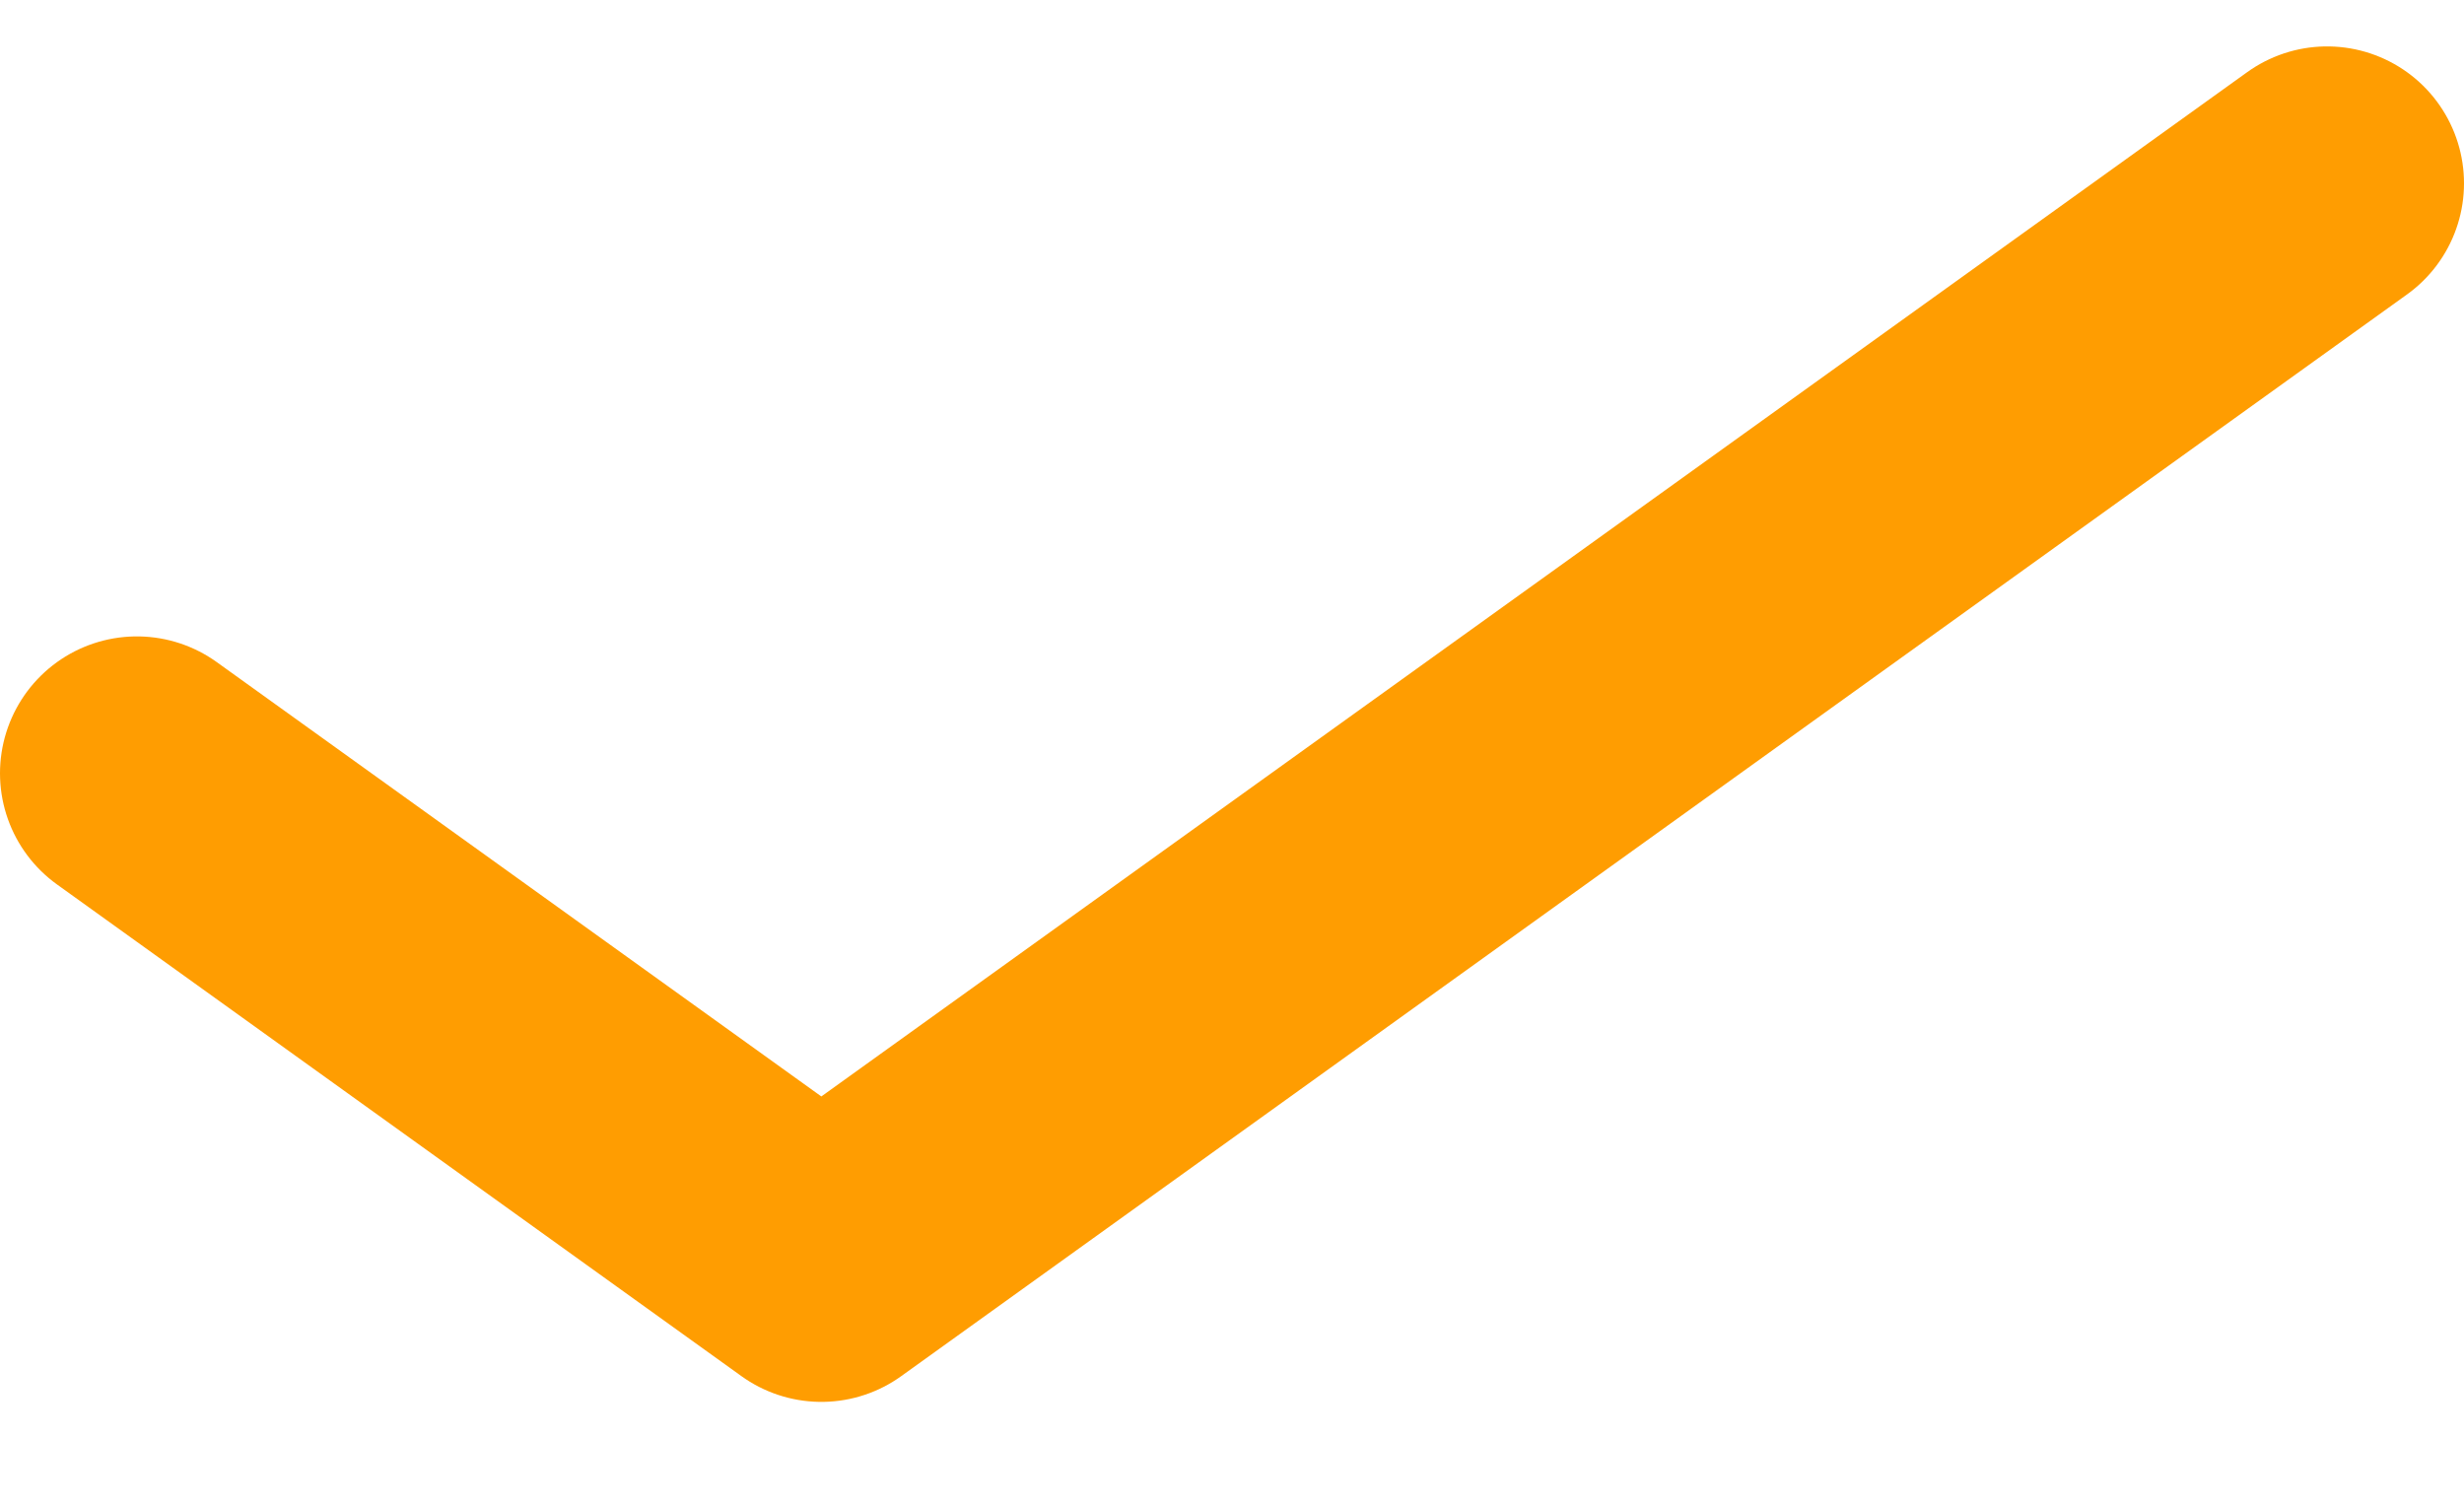
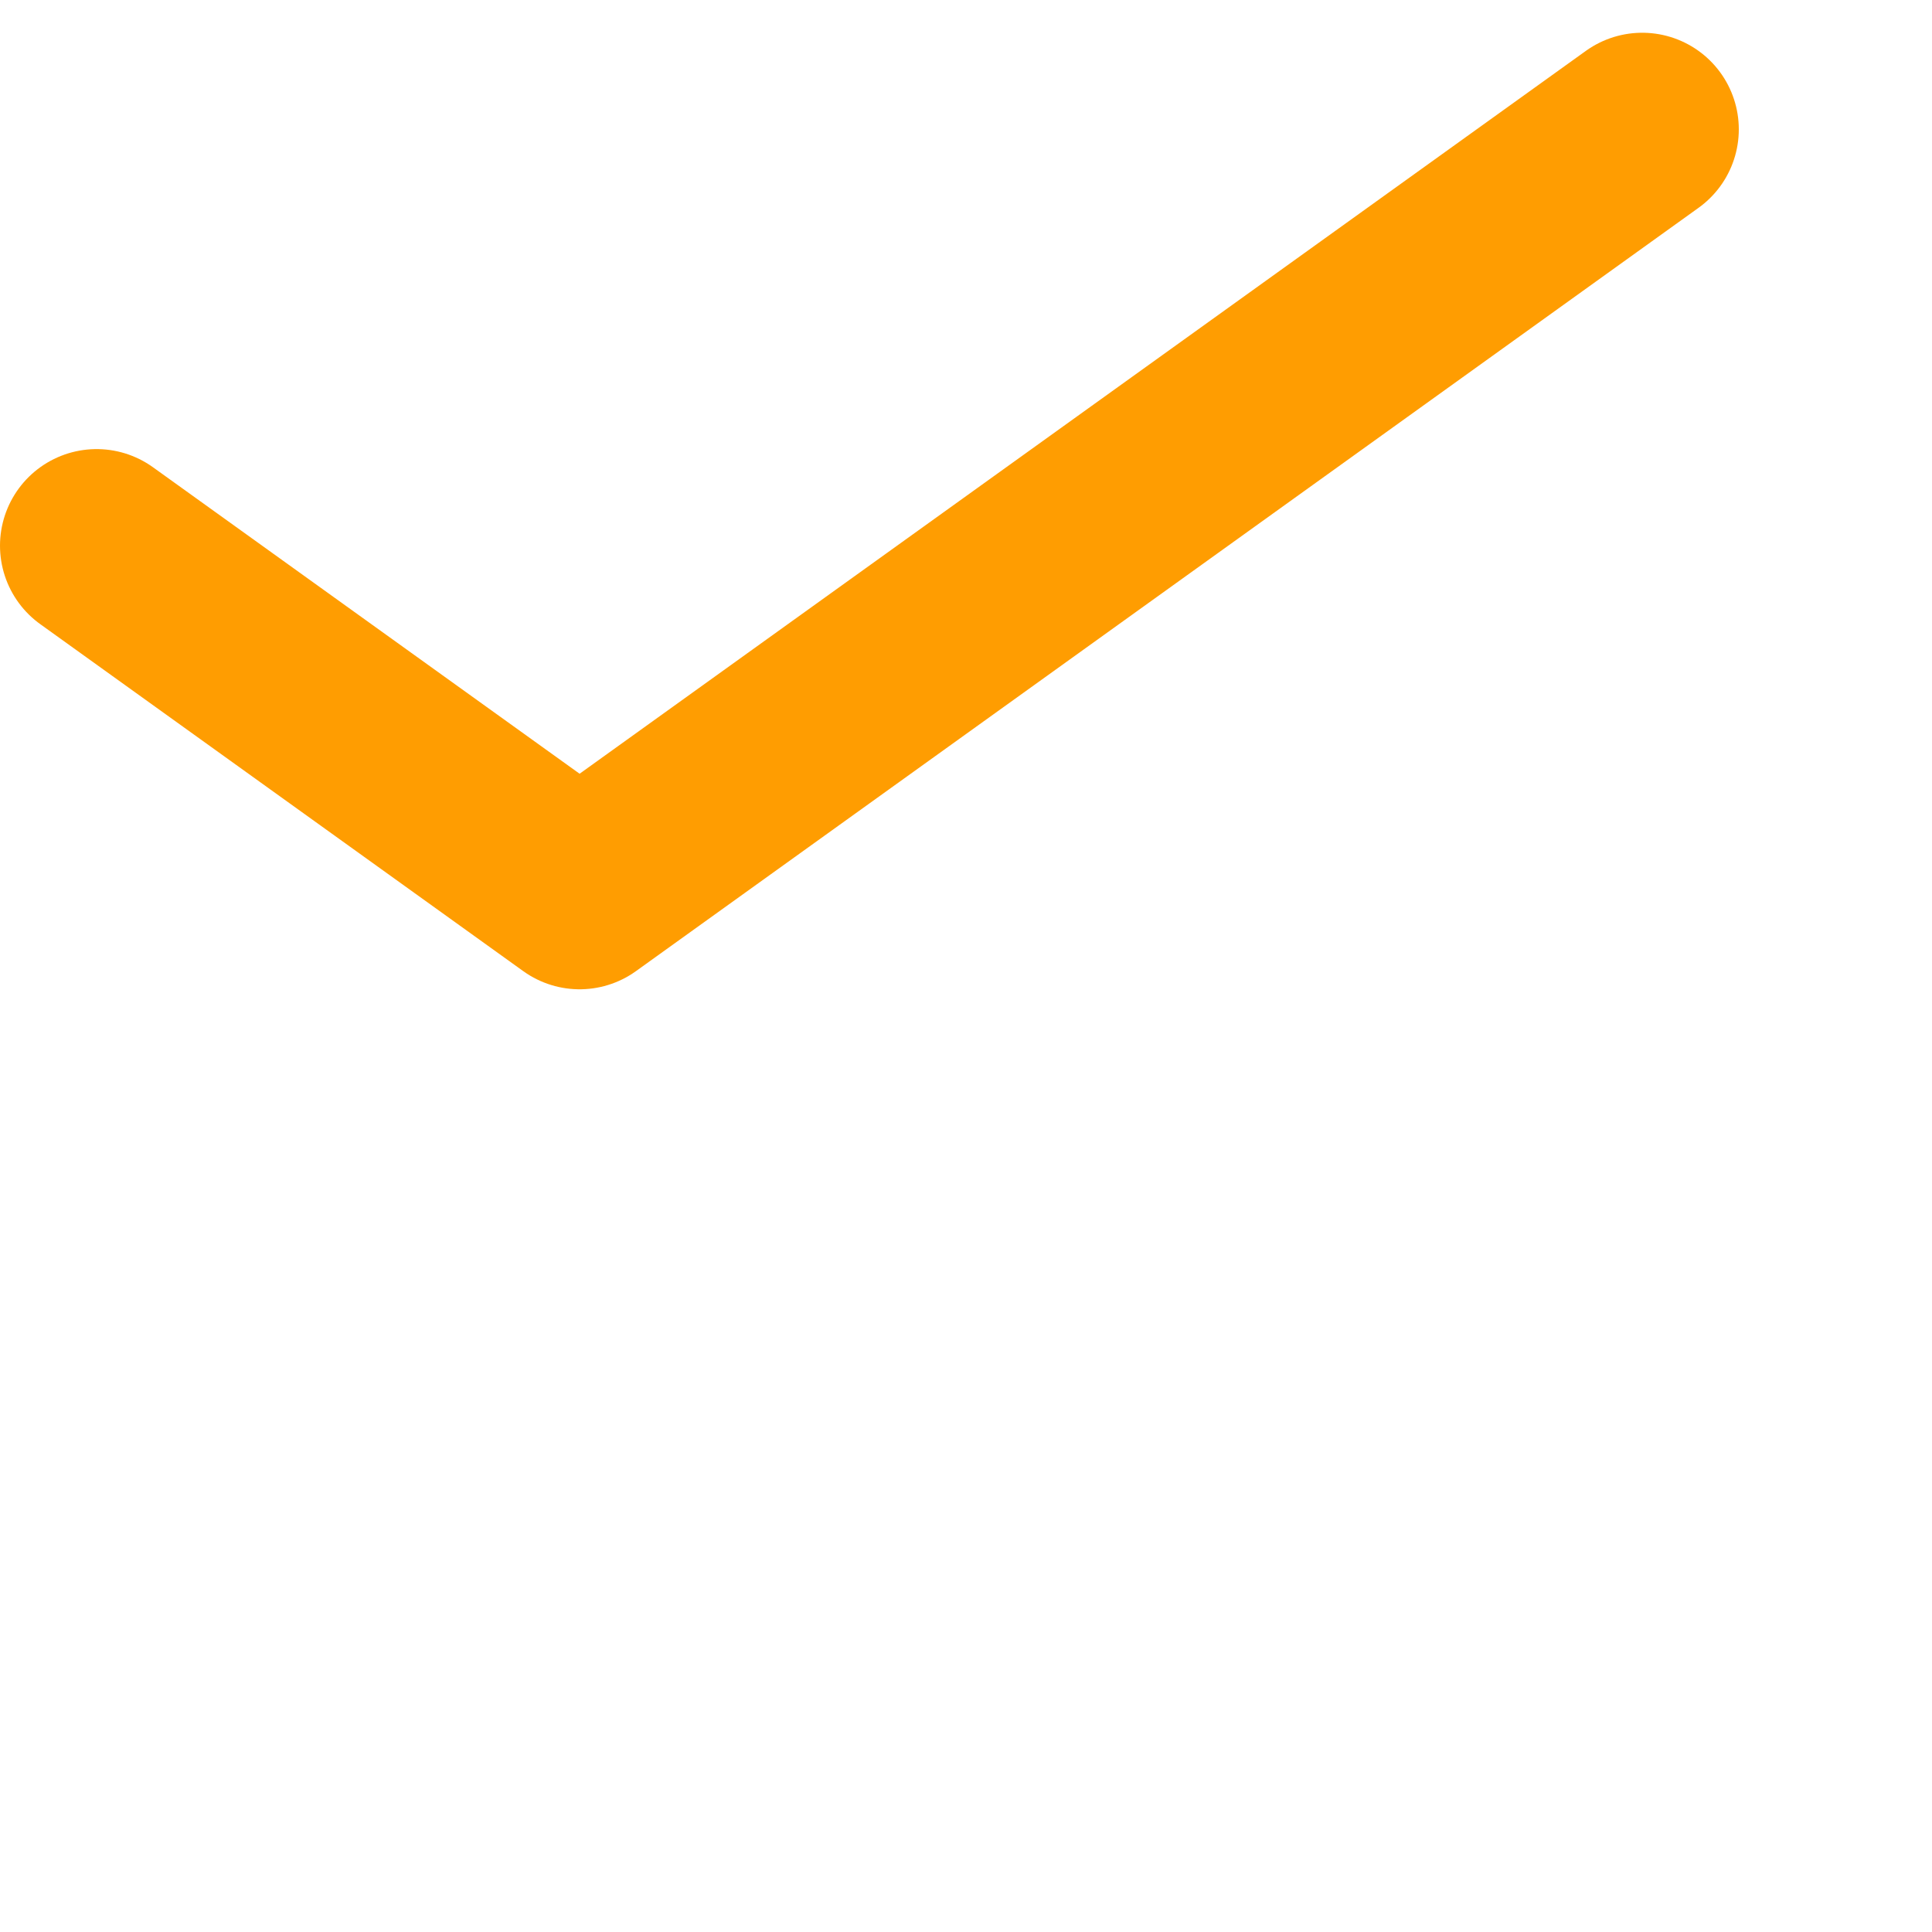
- <svg xmlns="http://www.w3.org/2000/svg" width="18" height="11" viewBox="0 0 18 11" fill="none">
+ <svg xmlns="http://www.w3.org/2000/svg" width="20" height="20" viewBox="0 0 20 20" fill="none">
  <path id="Icon" d="M17 1.339L6 9.241L1 5.649" stroke="#FF9D01" stroke-width="2" stroke-linecap="round" stroke-linejoin="round" />
</svg>
